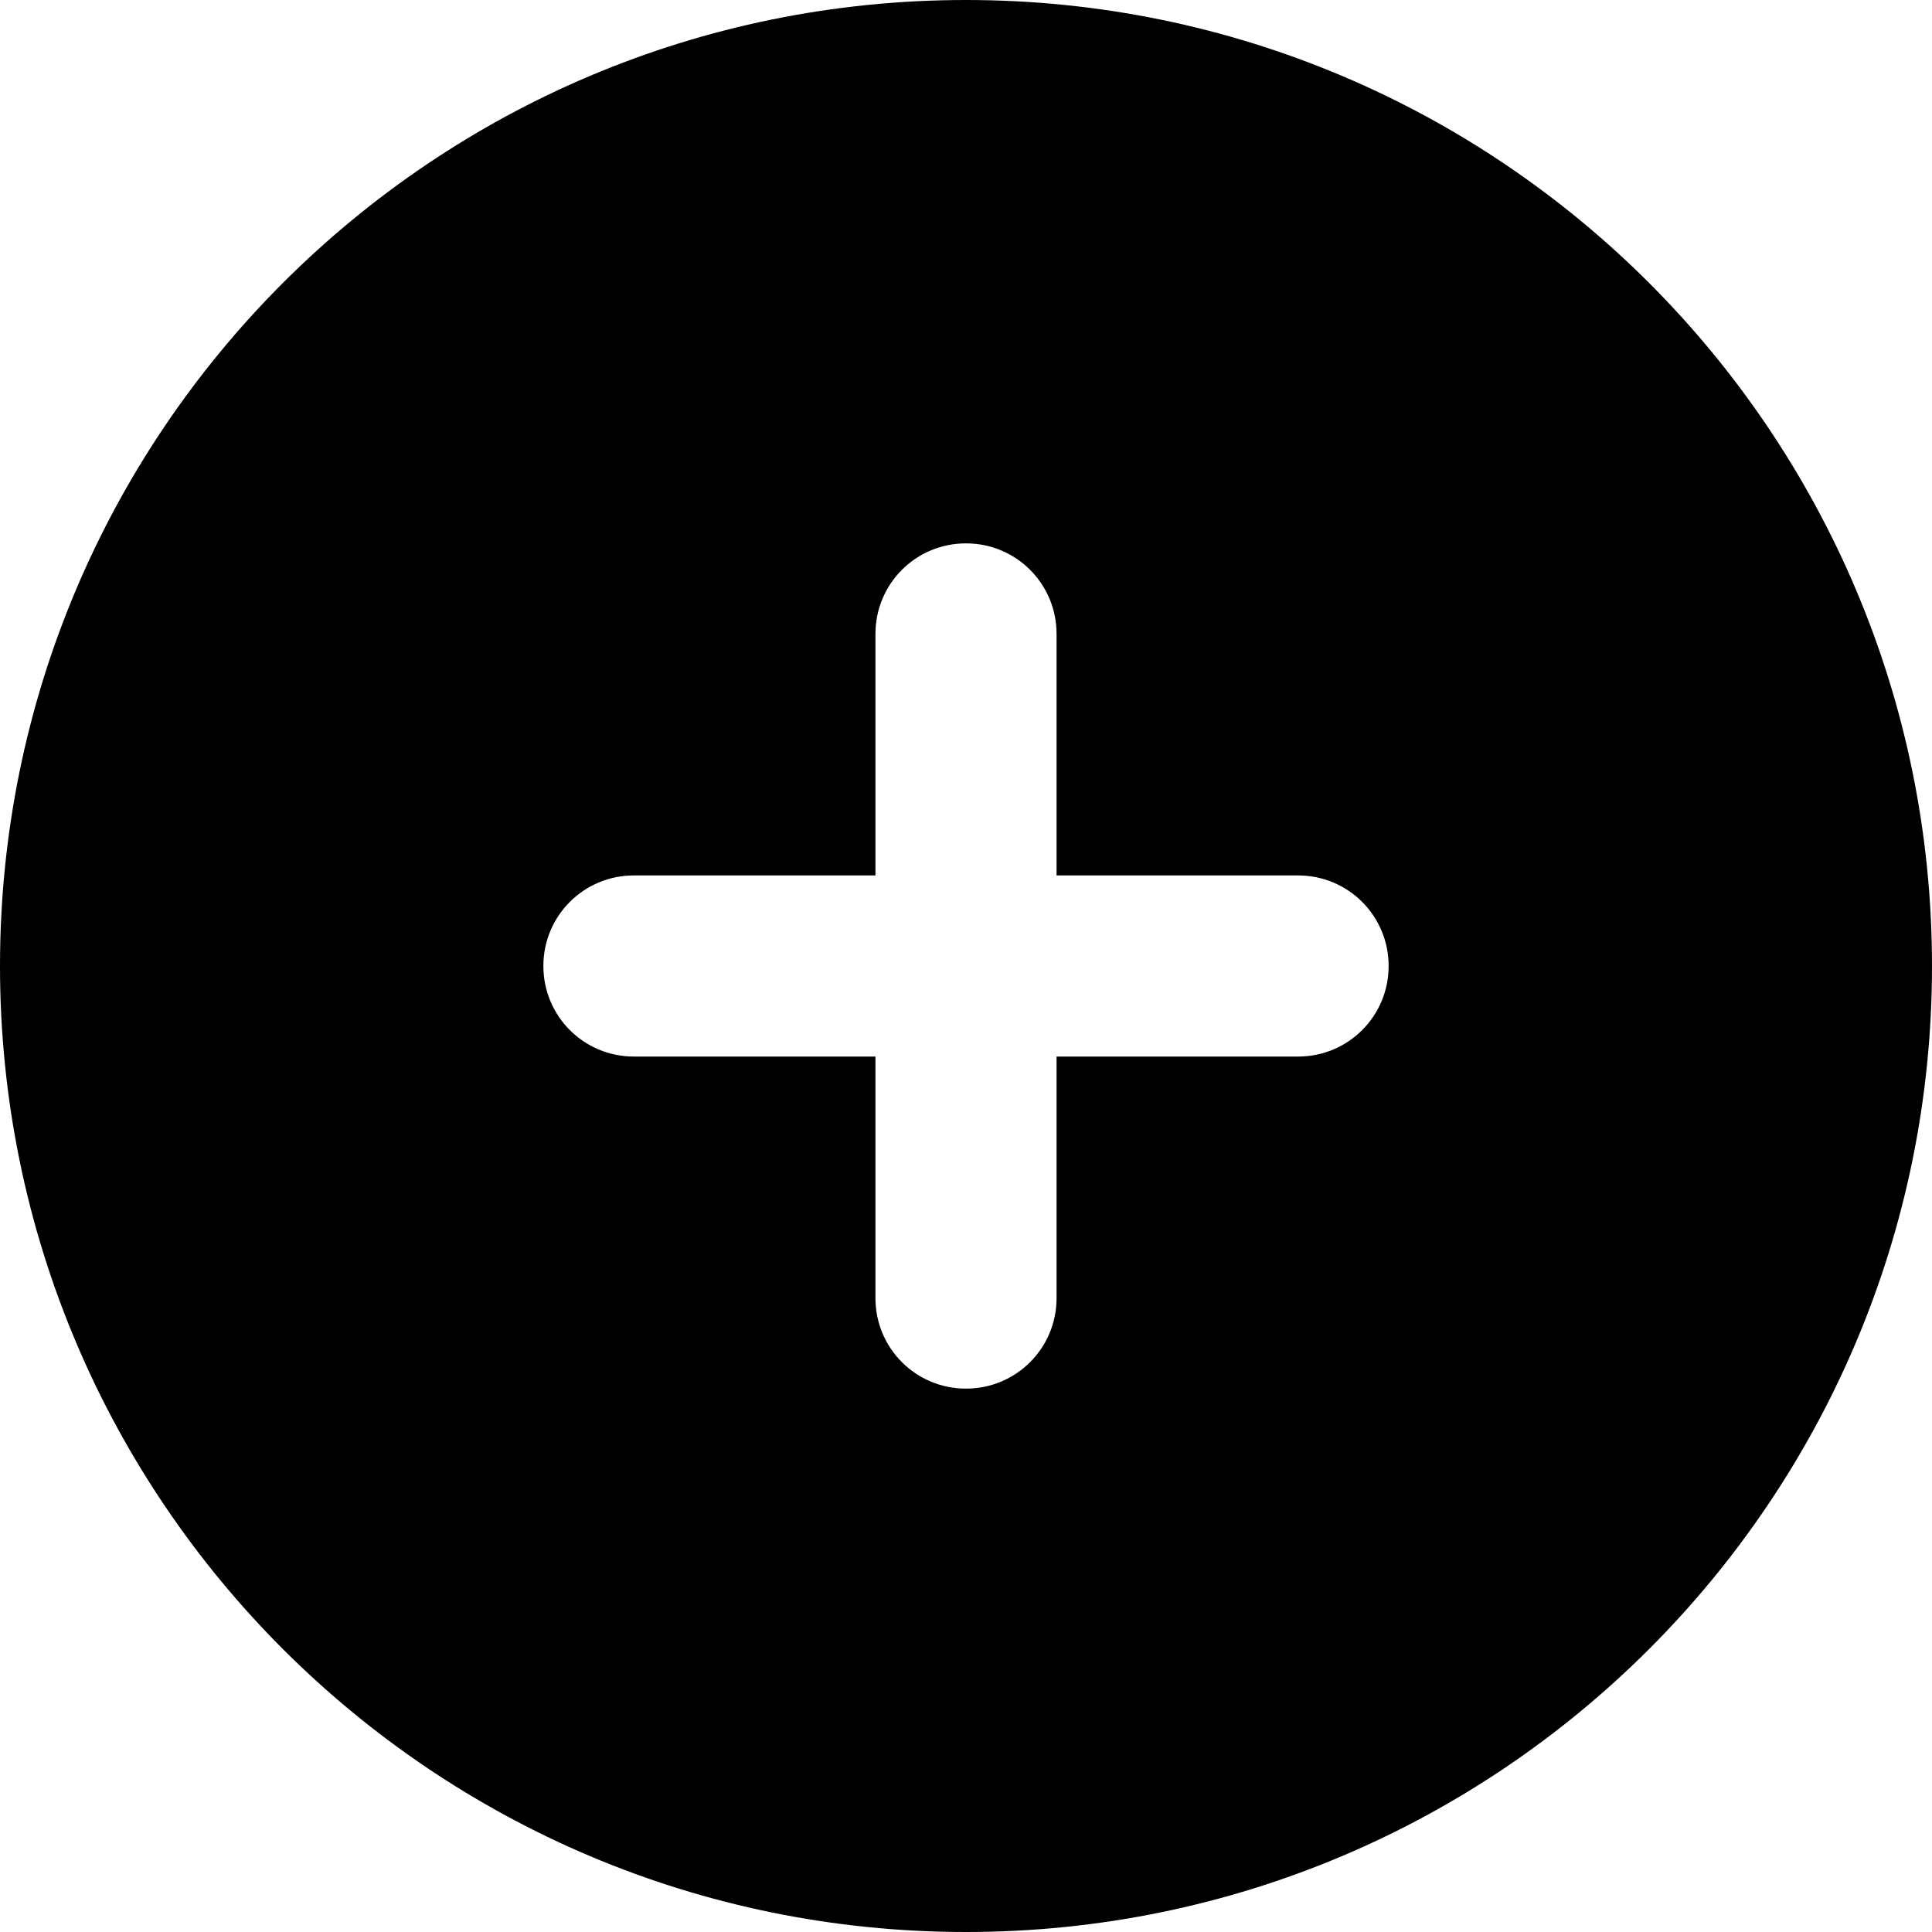
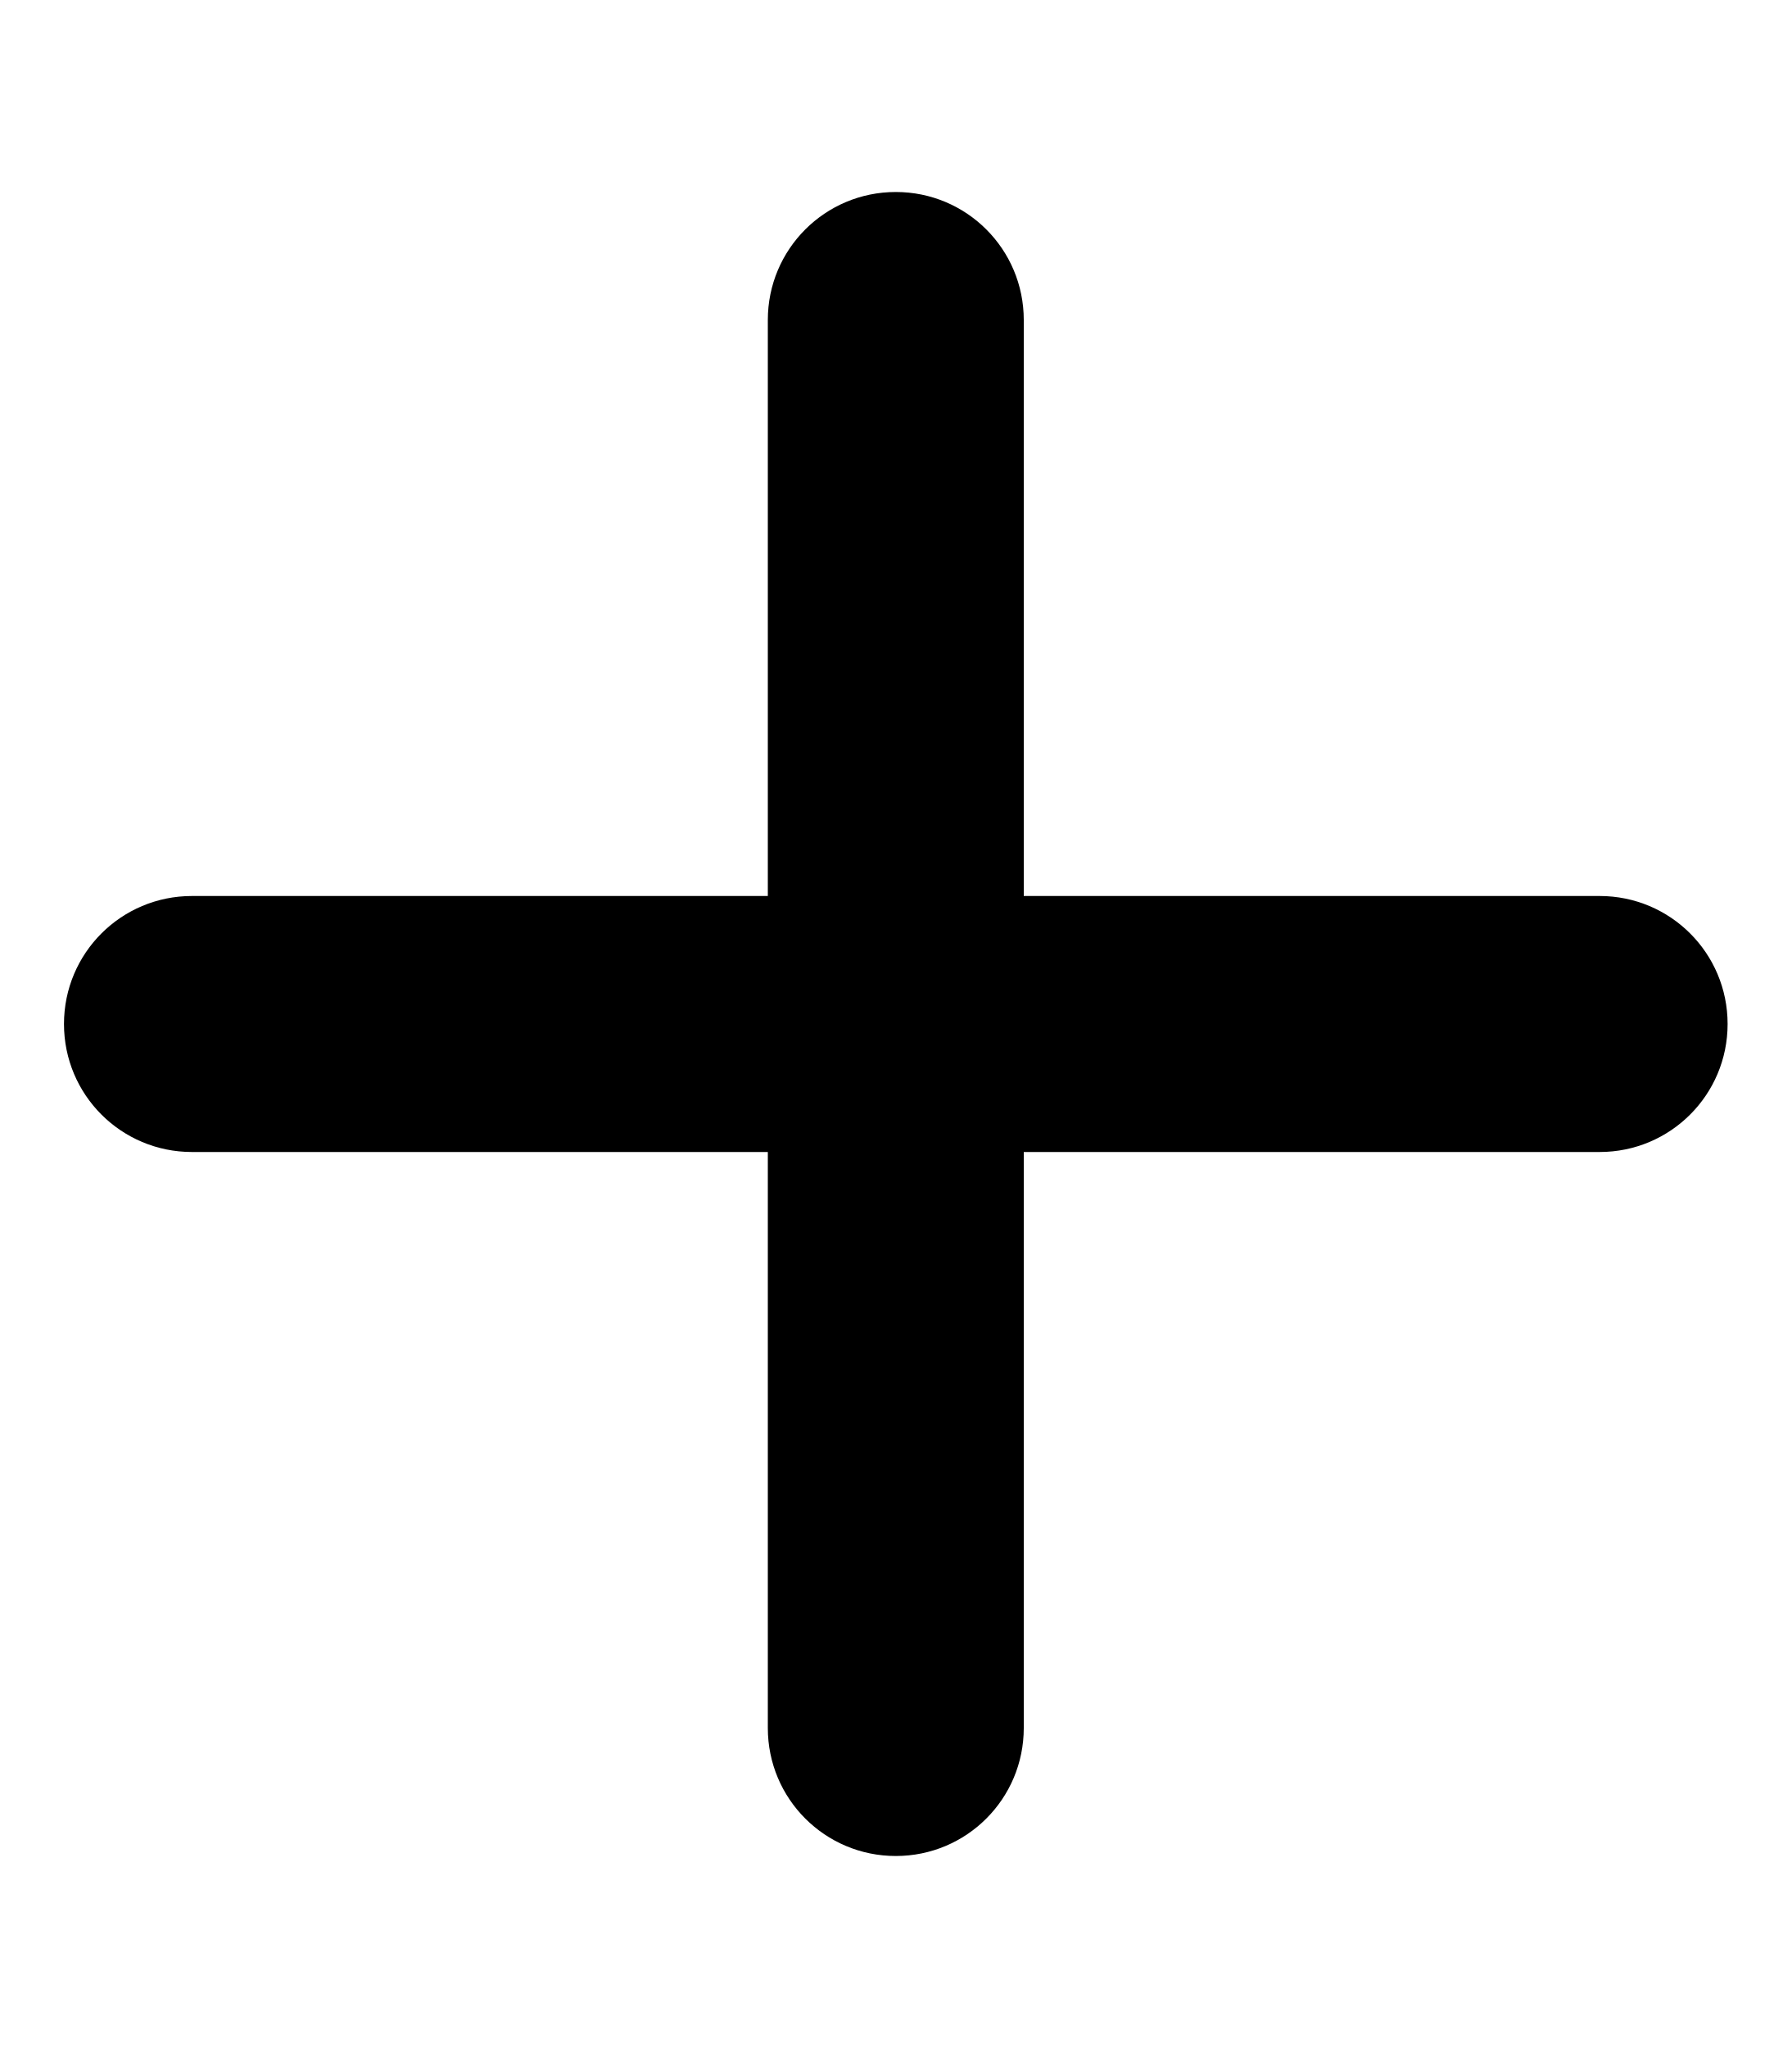
- <svg xmlns="http://www.w3.org/2000/svg" viewBox="0 0 512 512">
-   <path class="" fill="currentColor" d="M256 512c141.4 0 256-114.6 256-256S397.4 0 256 0S0 114.6 0 256S114.6 512 256 512zM232 344V280H168c-13.3 0-24-10.7-24-24s10.7-24 24-24h64V168c0-13.3 10.7-24 24-24s24 10.7 24 24v64h64c13.3 0 24 10.7 24 24s-10.7 24-24 24H280v64c0 13.3-10.7 24-24 24s-24-10.7-24-24z" />
+ <svg xmlns="http://www.w3.org/2000/svg" viewBox="0 0 448 512">
+   <path class="" fill="currentColor" d="M256 80c0-17.7-14.3-32-32-32s-32 14.3-32 32V224H48c-17.7 0-32 14.3-32 32s14.3 32 32 32H192V432c0 17.7 14.3 32 32 32s32-14.3 32-32V288H400c17.7 0 32-14.3 32-32s-14.3-32-32-32H256V80z" />
</svg>
